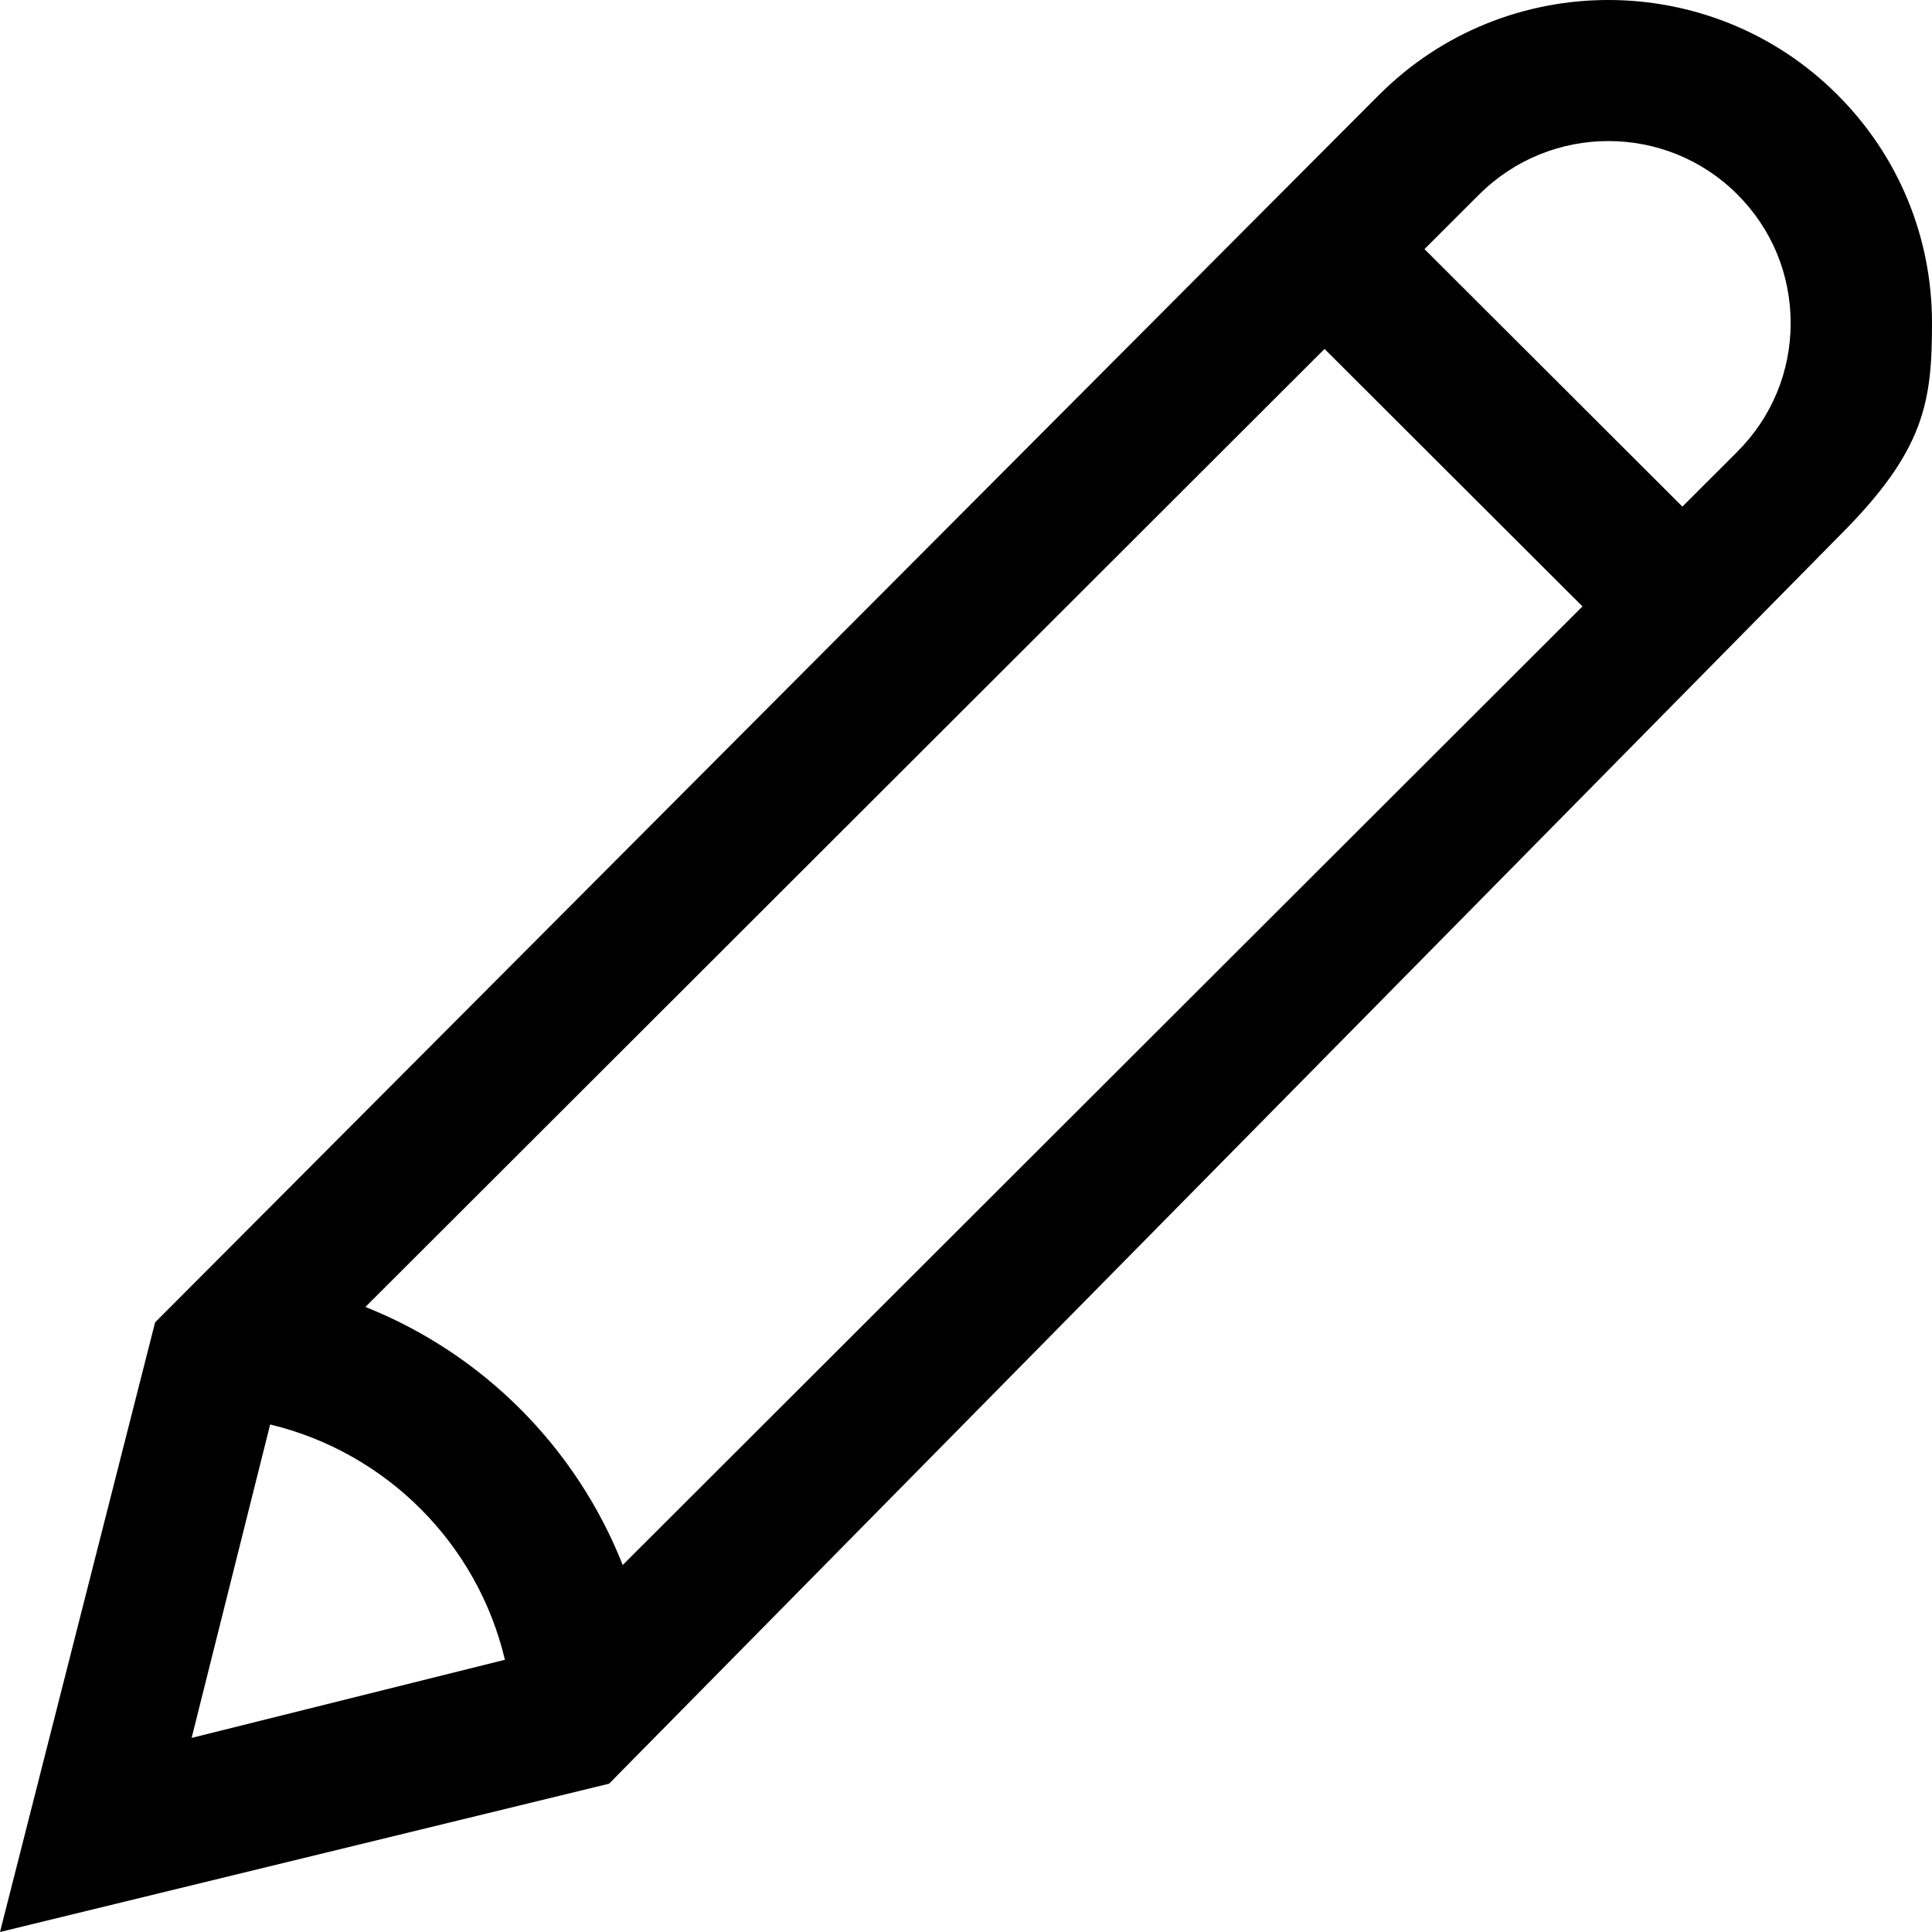
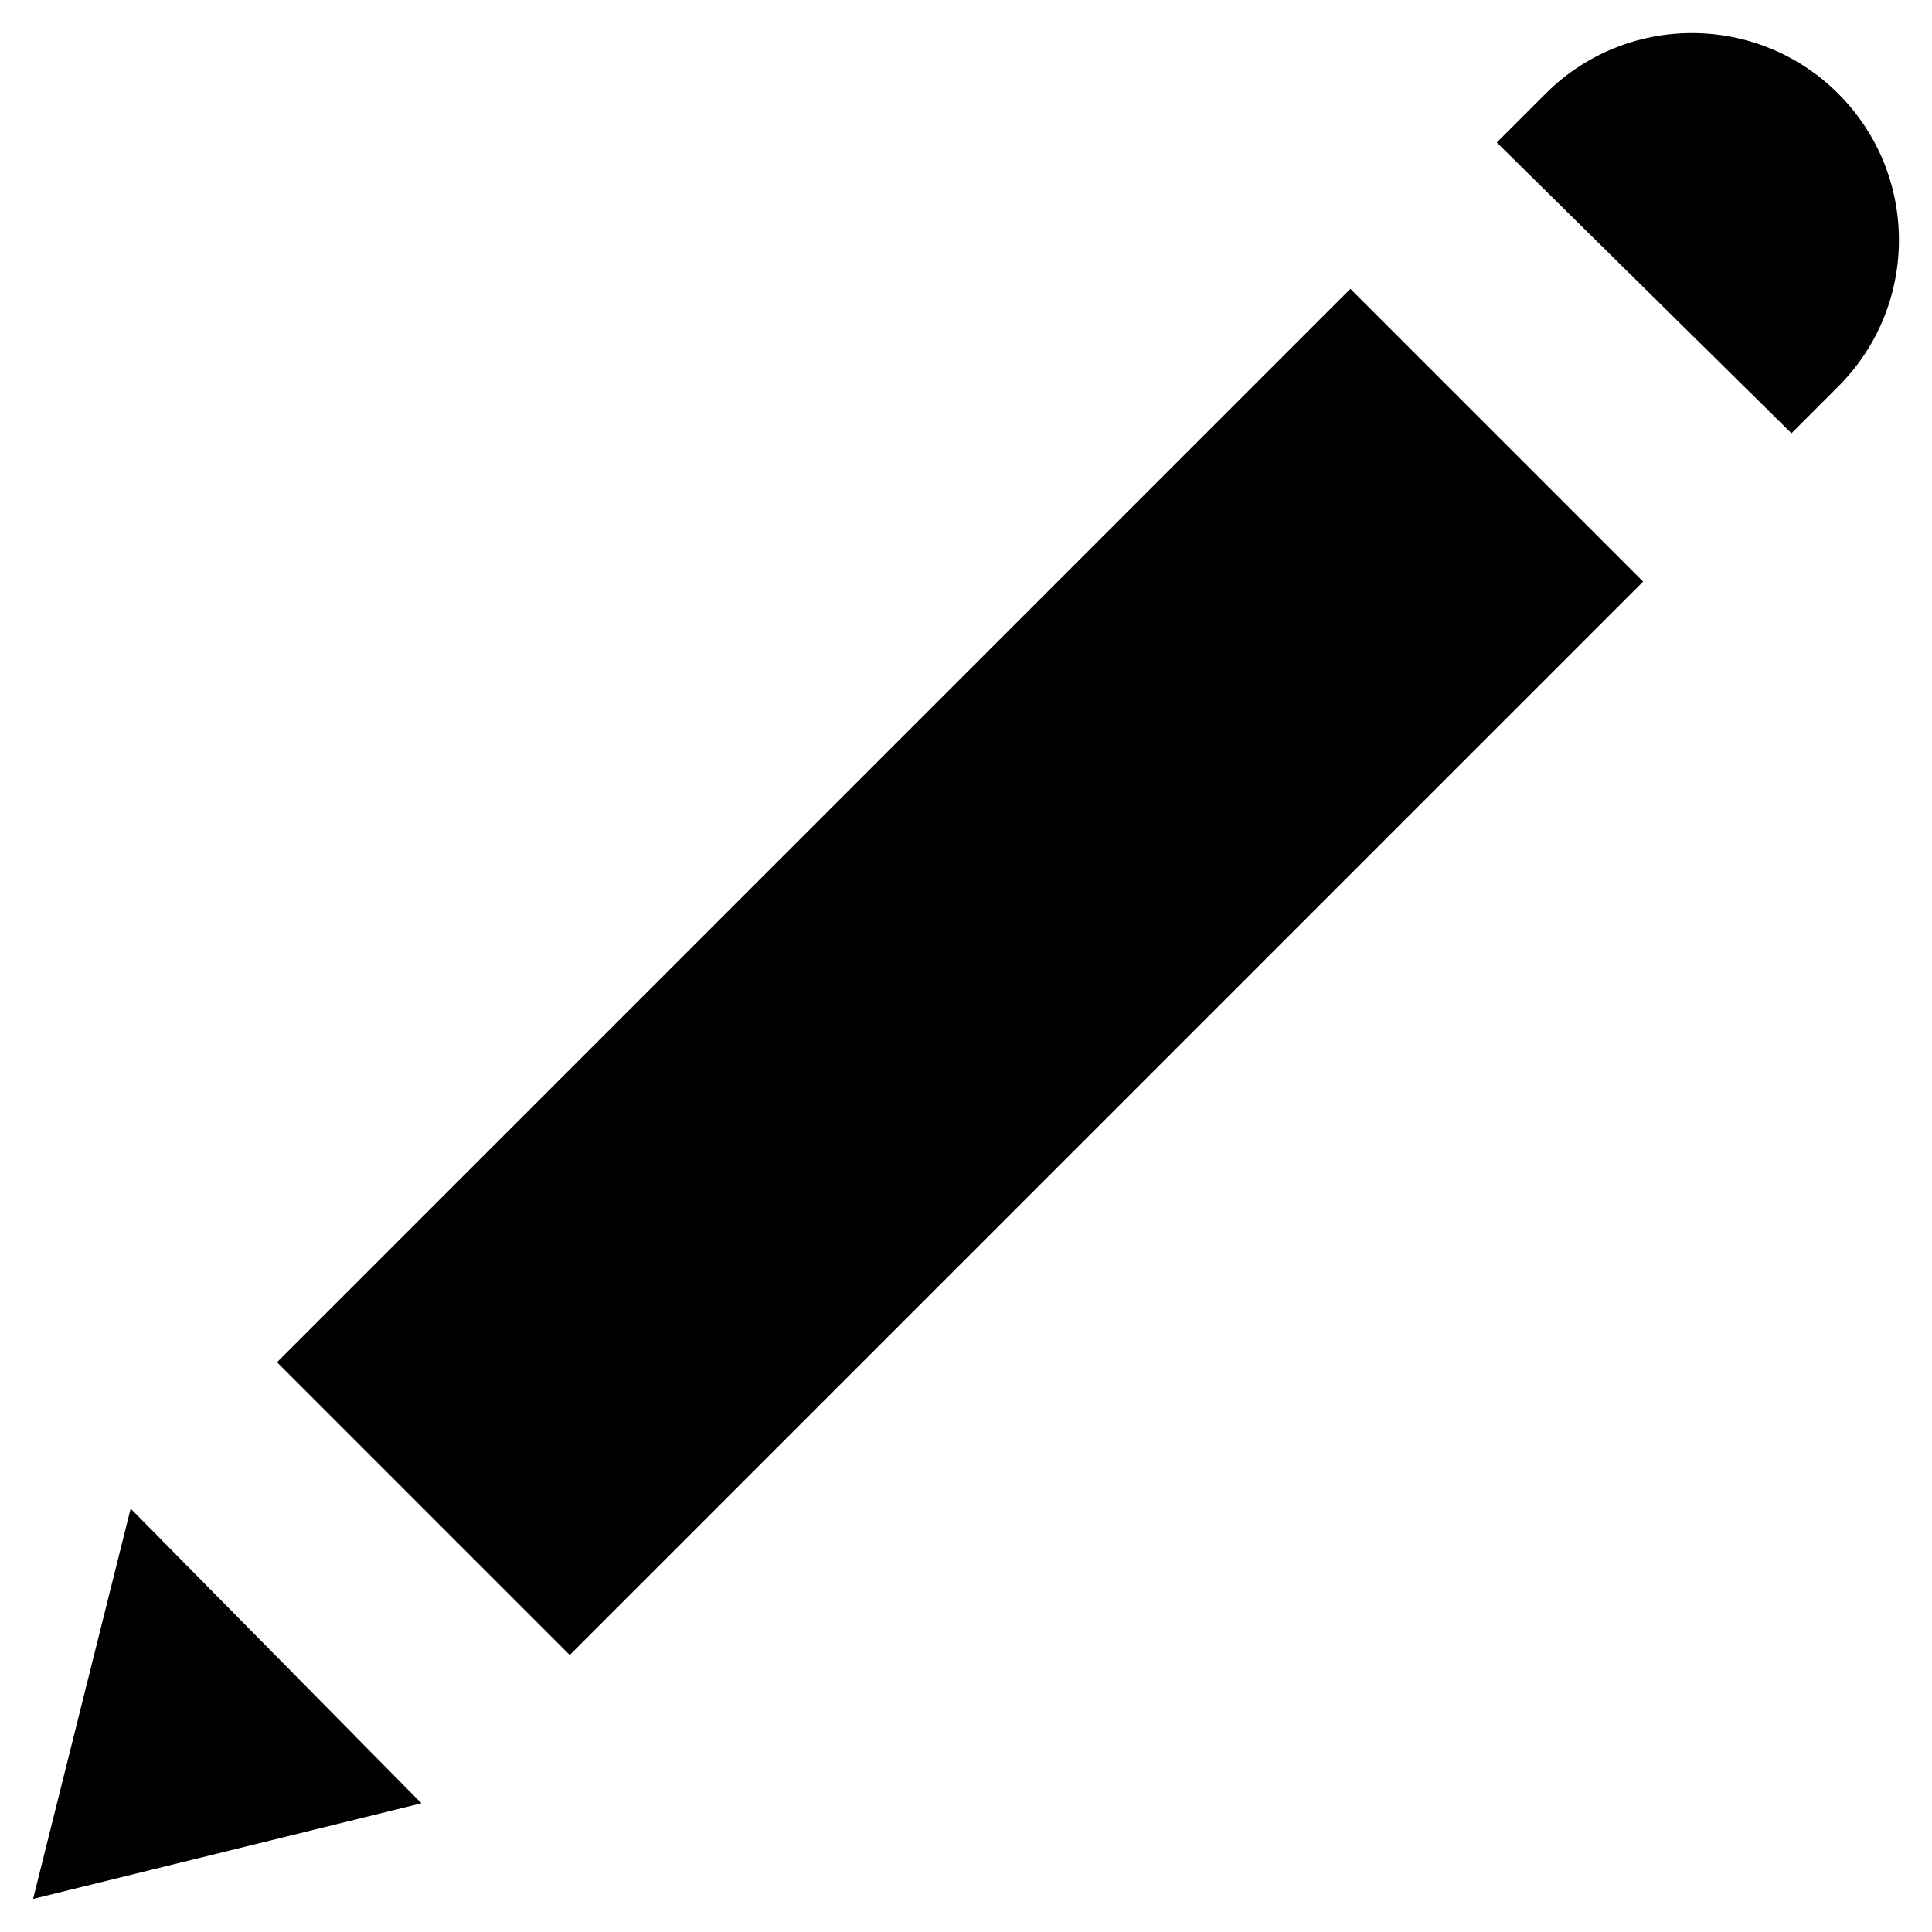
<svg xmlns="http://www.w3.org/2000/svg" viewBox="0 0 448 448" enable-background="new 0 0 448 448">
-   <path d="M426.011 21.914c-29.253-29.216-76.871-29.22-106.128-.008l-.008-.008-283.911 284.744-35.964 141.358 141.236-34.39 285.413-289.499c19.685-19.662 21.351-30.924 21.351-49.195 0-20.028-7.81-38.856-21.989-53.002zm-381.575 381.077l18.206-72.677c26.932 6.471 48.067 27.627 54.44 54.56l-72.646 18.117zm40.297-99.931l222.407-222.151 59.81 59.708-222.551 222.28c-10.779-27.271-32.406-48.978-59.666-59.837zm318.163-198.245l-.058-.042-12.717 12.701-59.808-59.71 12.727-12.714.008.008c16.516-16.463 43.338-16.463 59.79 0 8.002 7.976 12.387 18.573 12.387 29.857 0 11.268-4.385 21.865-12.387 29.841l.058.059z" />
+   <path d="M132.118 383.765l-67.882-67.882 248.901-248.902 67.882 67.882-248.901 248.902zm-34.394 34.393l-67.43-68.335-22.627 90.51 90.057-22.175zm328.55-328.55c18.745-18.745 18.745-49.137 0-67.882s-49.137-18.745-67.882 0l-11.314 11.314 68.335 67.43 10.861-10.862z" />
</svg>
